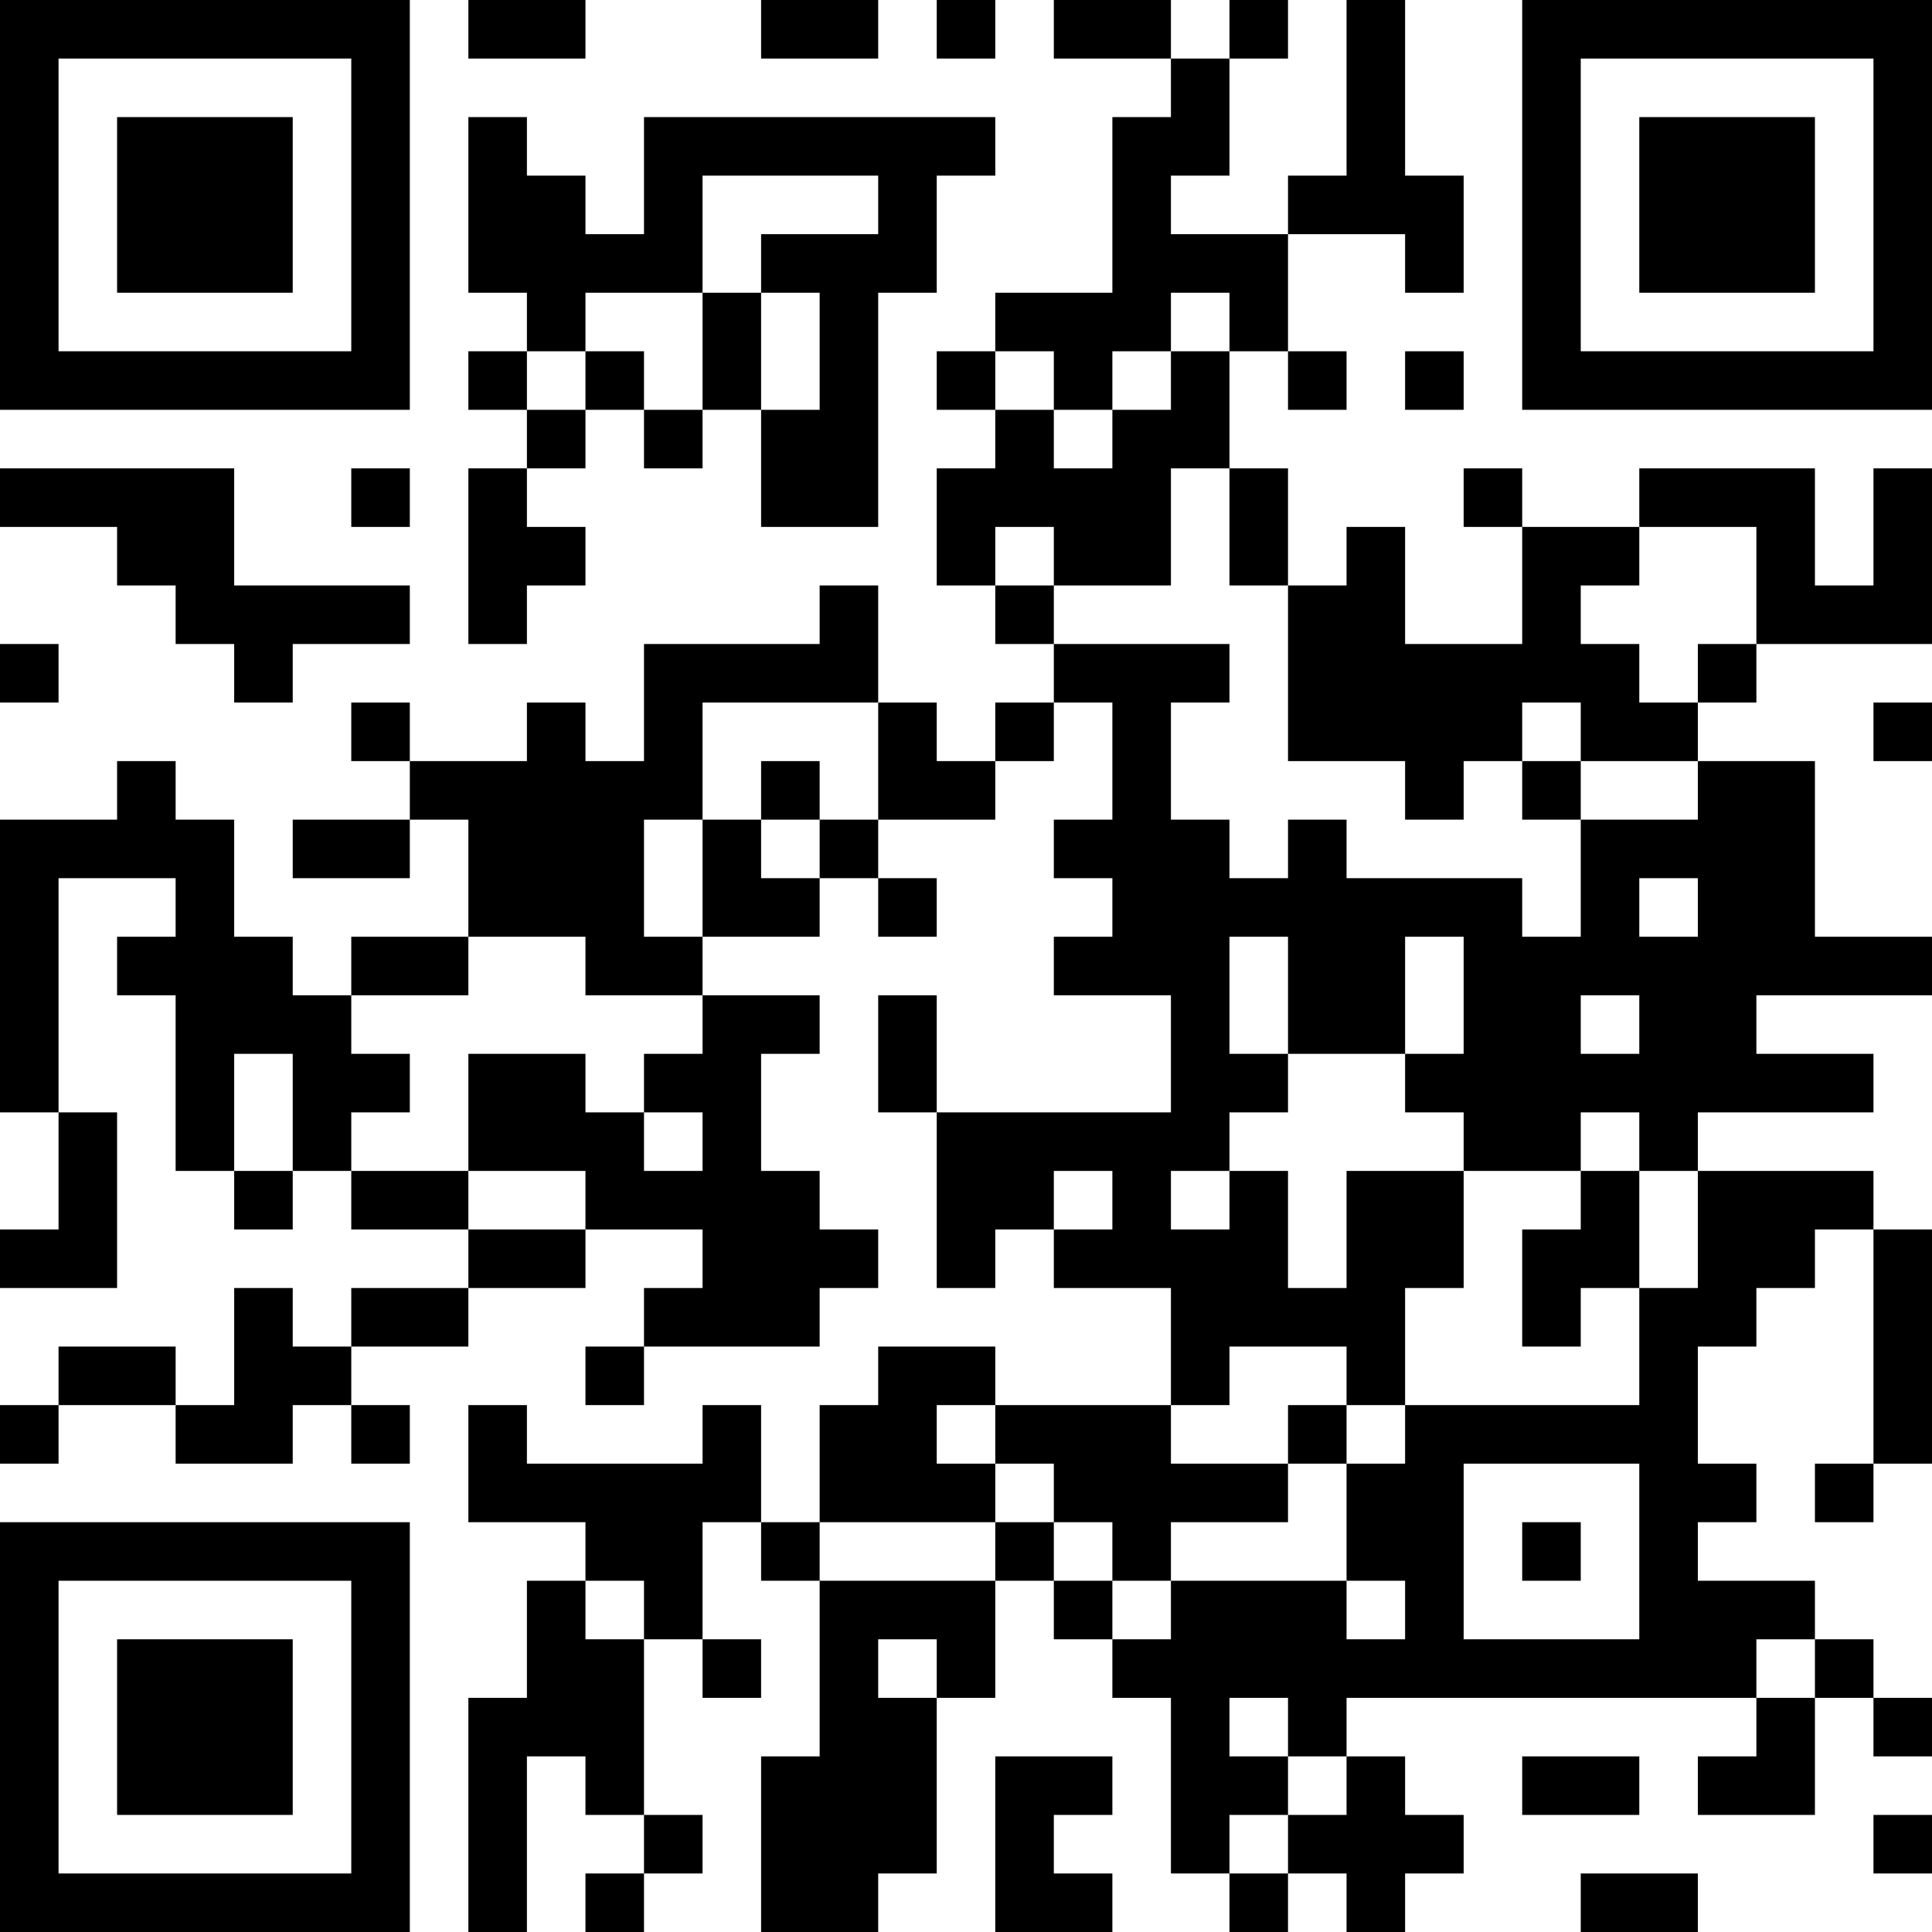
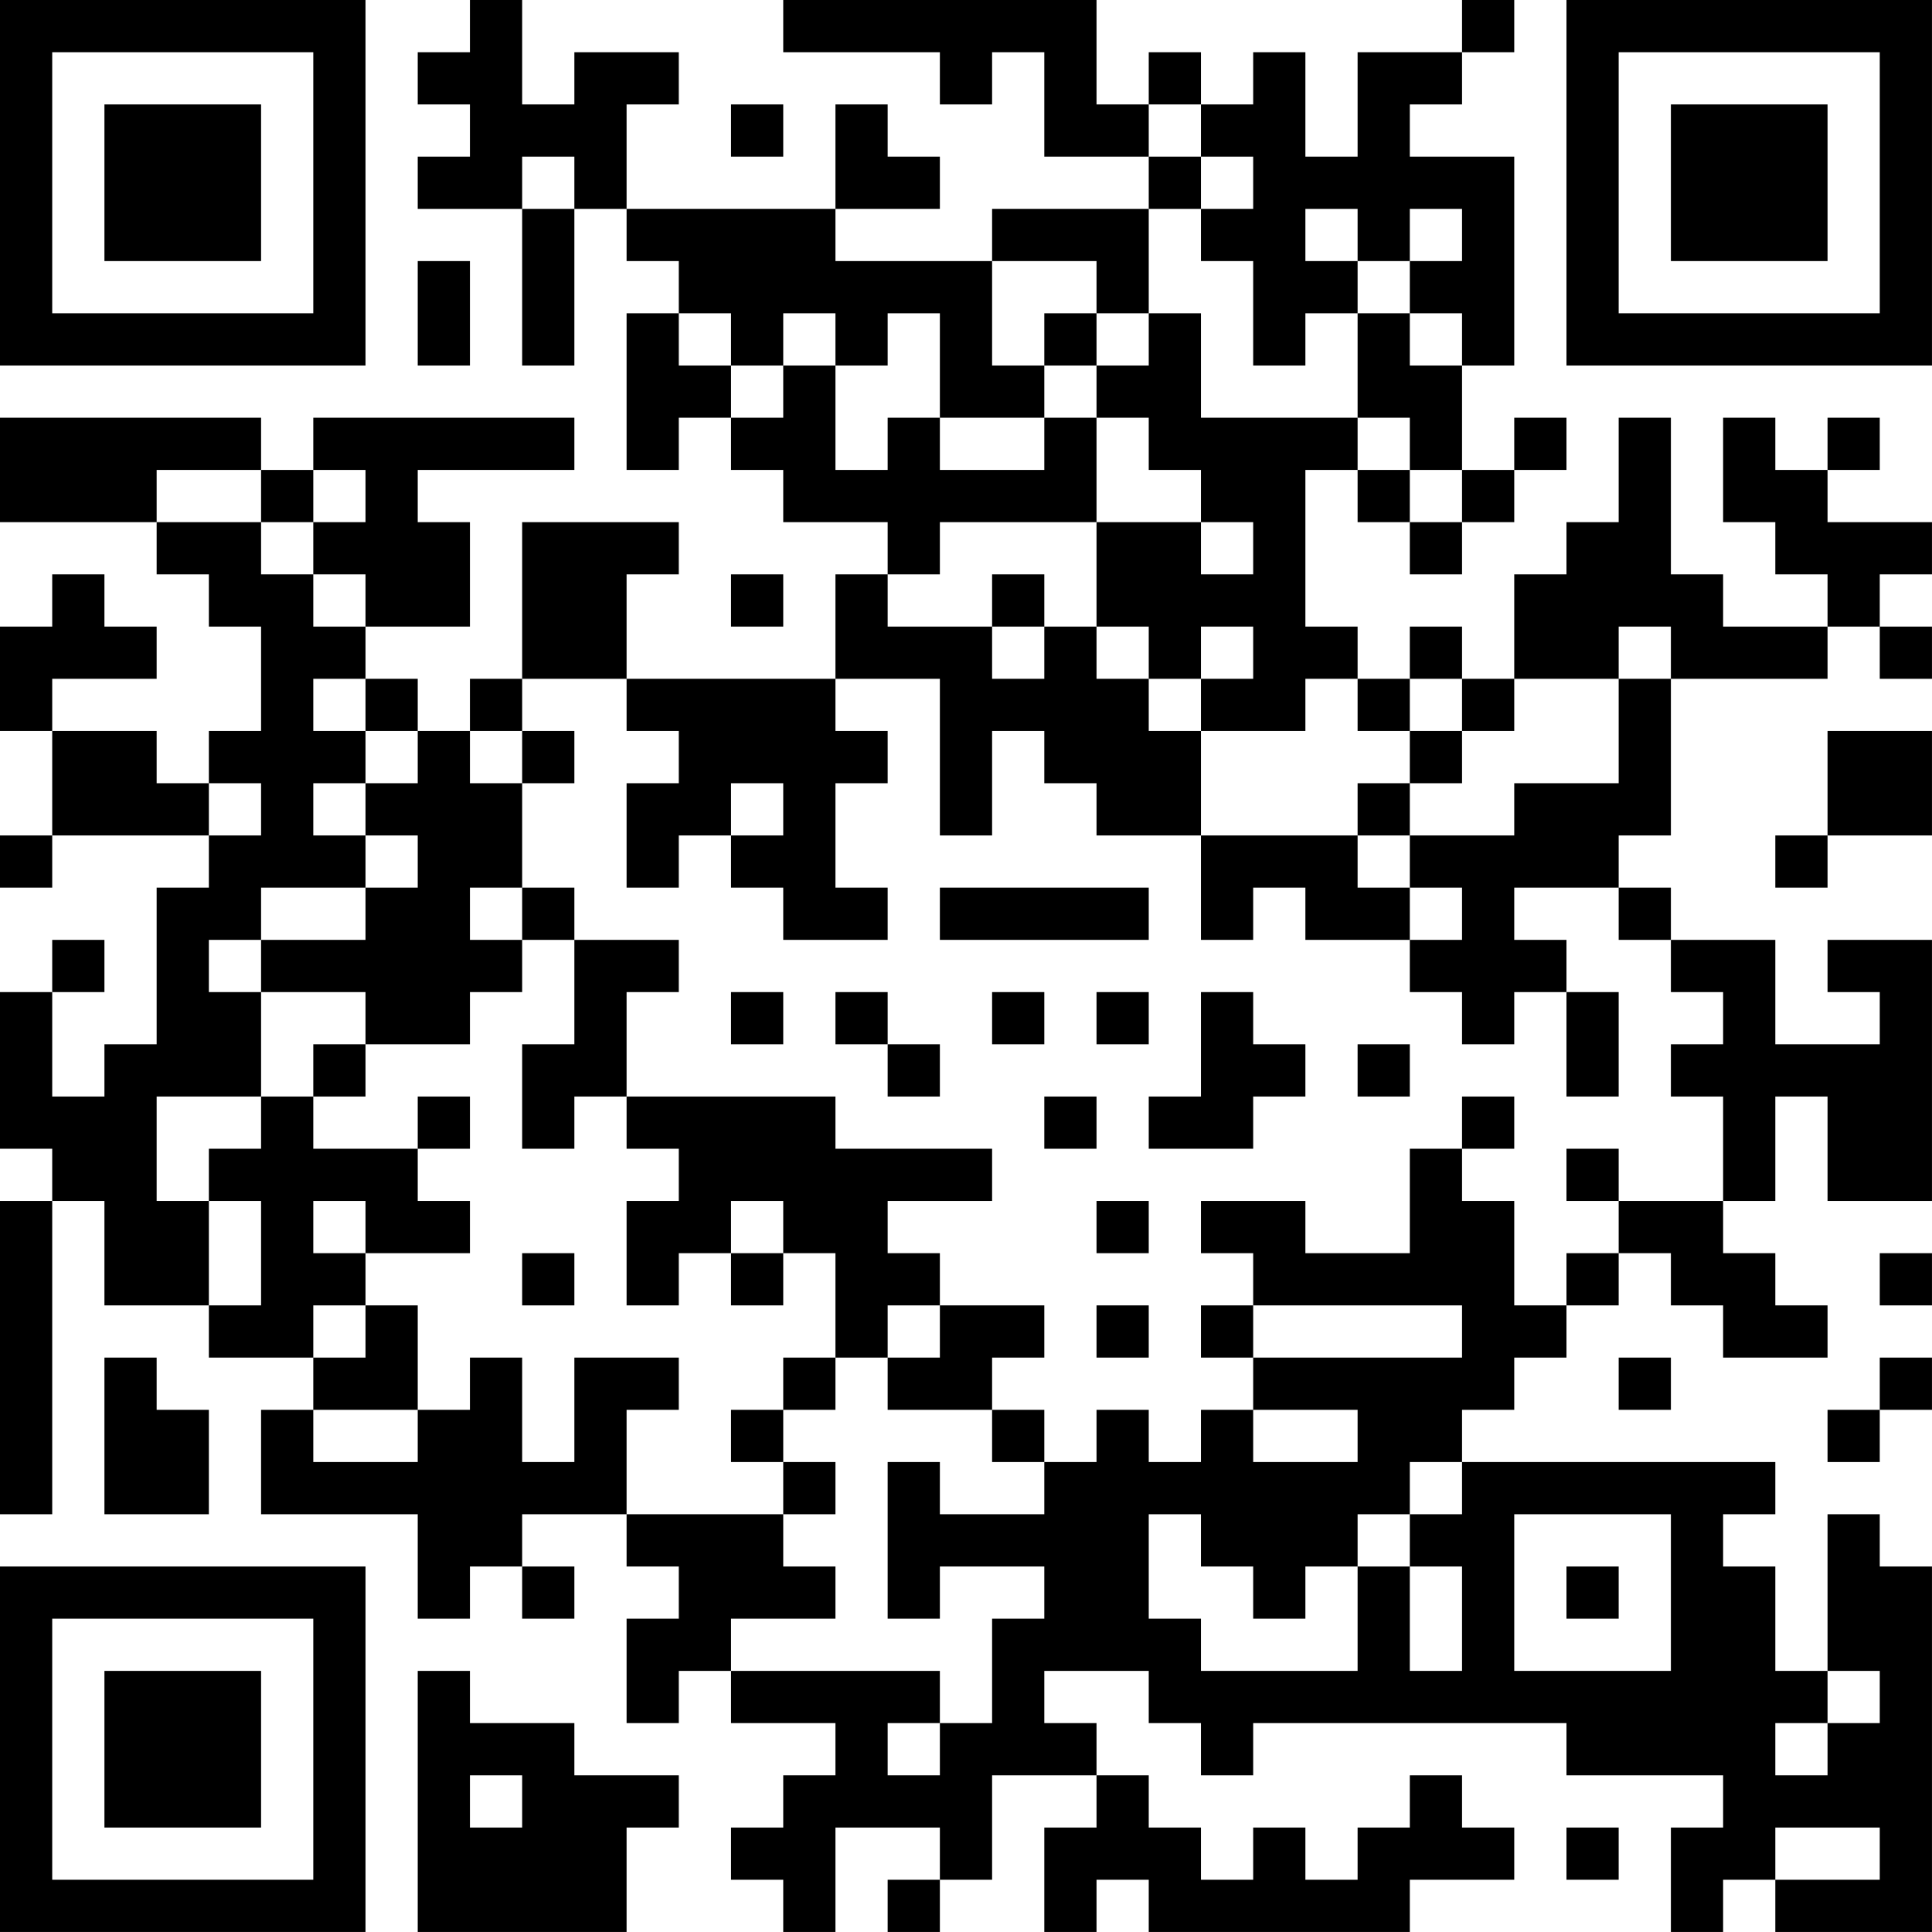
<svg xmlns="http://www.w3.org/2000/svg" version="1.1" width="300" height="300" viewBox="0 0 300 300">
  <rect x="0" y="0" width="300" height="300" fill="#ffffff" />
-   <g transform="scale(9.091)">
+   <g transform="scale(8.108)">
    <g transform="translate(0,0)">
-       <path fill-rule="evenodd" d="M8 0L8 1L10 1L10 0ZM13 0L13 1L15 1L15 0ZM16 0L16 1L17 1L17 0ZM18 0L18 1L20 1L20 2L19 2L19 5L17 5L17 6L16 6L16 7L17 7L17 8L16 8L16 10L17 10L17 11L18 11L18 12L17 12L17 13L16 13L16 12L15 12L15 10L14 10L14 11L11 11L11 13L10 13L10 12L9 12L9 13L7 13L7 12L6 12L6 13L7 13L7 14L5 14L5 15L7 15L7 14L8 14L8 16L6 16L6 17L5 17L5 16L4 16L4 14L3 14L3 13L2 13L2 14L0 14L0 19L1 19L1 21L0 21L0 22L2 22L2 19L1 19L1 15L3 15L3 16L2 16L2 17L3 17L3 20L4 20L4 21L5 21L5 20L6 20L6 21L8 21L8 22L6 22L6 23L5 23L5 22L4 22L4 24L3 24L3 23L1 23L1 24L0 24L0 25L1 25L1 24L3 24L3 25L5 25L5 24L6 24L6 25L7 25L7 24L6 24L6 23L8 23L8 22L10 22L10 21L12 21L12 22L11 22L11 23L10 23L10 24L11 24L11 23L14 23L14 22L15 22L15 21L14 21L14 20L13 20L13 18L14 18L14 17L12 17L12 16L14 16L14 15L15 15L15 16L16 16L16 15L15 15L15 14L17 14L17 13L18 13L18 12L19 12L19 14L18 14L18 15L19 15L19 16L18 16L18 17L20 17L20 19L16 19L16 17L15 17L15 19L16 19L16 22L17 22L17 21L18 21L18 22L20 22L20 24L17 24L17 23L15 23L15 24L14 24L14 26L13 26L13 24L12 24L12 25L9 25L9 24L8 24L8 26L10 26L10 27L9 27L9 29L8 29L8 33L9 33L9 30L10 30L10 31L11 31L11 32L10 32L10 33L11 33L11 32L12 32L12 31L11 31L11 28L12 28L12 29L13 29L13 28L12 28L12 26L13 26L13 27L14 27L14 30L13 30L13 33L15 33L15 32L16 32L16 29L17 29L17 27L18 27L18 28L19 28L19 29L20 29L20 32L21 32L21 33L22 33L22 32L23 32L23 33L24 33L24 32L25 32L25 31L24 31L24 30L23 30L23 29L30 29L30 30L29 30L29 31L31 31L31 29L32 29L32 30L33 30L33 29L32 29L32 28L31 28L31 27L29 27L29 26L30 26L30 25L29 25L29 23L30 23L30 22L31 22L31 21L32 21L32 25L31 25L31 26L32 26L32 25L33 25L33 21L32 21L32 20L29 20L29 19L32 19L32 18L30 18L30 17L33 17L33 16L31 16L31 13L29 13L29 12L30 12L30 11L33 11L33 8L32 8L32 10L31 10L31 8L28 8L28 9L26 9L26 8L25 8L25 9L26 9L26 11L24 11L24 9L23 9L23 10L22 10L22 8L21 8L21 6L22 6L22 7L23 7L23 6L22 6L22 4L24 4L24 5L25 5L25 3L24 3L24 0L23 0L23 3L22 3L22 4L20 4L20 3L21 3L21 1L22 1L22 0L21 0L21 1L20 1L20 0ZM8 2L8 5L9 5L9 6L8 6L8 7L9 7L9 8L8 8L8 11L9 11L9 10L10 10L10 9L9 9L9 8L10 8L10 7L11 7L11 8L12 8L12 7L13 7L13 9L15 9L15 5L16 5L16 3L17 3L17 2L11 2L11 4L10 4L10 3L9 3L9 2ZM12 3L12 5L10 5L10 6L9 6L9 7L10 7L10 6L11 6L11 7L12 7L12 5L13 5L13 7L14 7L14 5L13 5L13 4L15 4L15 3ZM20 5L20 6L19 6L19 7L18 7L18 6L17 6L17 7L18 7L18 8L19 8L19 7L20 7L20 6L21 6L21 5ZM24 6L24 7L25 7L25 6ZM0 8L0 9L2 9L2 10L3 10L3 11L4 11L4 12L5 12L5 11L7 11L7 10L4 10L4 8ZM6 8L6 9L7 9L7 8ZM20 8L20 10L18 10L18 9L17 9L17 10L18 10L18 11L21 11L21 12L20 12L20 14L21 14L21 15L22 15L22 14L23 14L23 15L26 15L26 16L27 16L27 14L29 14L29 13L27 13L27 12L26 12L26 13L25 13L25 14L24 14L24 13L22 13L22 10L21 10L21 8ZM28 9L28 10L27 10L27 11L28 11L28 12L29 12L29 11L30 11L30 9ZM0 11L0 12L1 12L1 11ZM12 12L12 14L11 14L11 16L12 16L12 14L13 14L13 15L14 15L14 14L15 14L15 12ZM32 12L32 13L33 13L33 12ZM13 13L13 14L14 14L14 13ZM26 13L26 14L27 14L27 13ZM28 15L28 16L29 16L29 15ZM8 16L8 17L6 17L6 18L7 18L7 19L6 19L6 20L8 20L8 21L10 21L10 20L8 20L8 18L10 18L10 19L11 19L11 20L12 20L12 19L11 19L11 18L12 18L12 17L10 17L10 16ZM21 16L21 18L22 18L22 19L21 19L21 20L20 20L20 21L21 21L21 20L22 20L22 22L23 22L23 20L25 20L25 22L24 22L24 24L23 24L23 23L21 23L21 24L20 24L20 25L22 25L22 26L20 26L20 27L19 27L19 26L18 26L18 25L17 25L17 24L16 24L16 25L17 25L17 26L14 26L14 27L17 27L17 26L18 26L18 27L19 27L19 28L20 28L20 27L23 27L23 28L24 28L24 27L23 27L23 25L24 25L24 24L28 24L28 22L29 22L29 20L28 20L28 19L27 19L27 20L25 20L25 19L24 19L24 18L25 18L25 16L24 16L24 18L22 18L22 16ZM27 17L27 18L28 18L28 17ZM4 18L4 20L5 20L5 18ZM18 20L18 21L19 21L19 20ZM27 20L27 21L26 21L26 23L27 23L27 22L28 22L28 20ZM22 24L22 25L23 25L23 24ZM25 25L25 28L28 28L28 25ZM26 26L26 27L27 27L27 26ZM10 27L10 28L11 28L11 27ZM15 28L15 29L16 29L16 28ZM30 28L30 29L31 29L31 28ZM21 29L21 30L22 30L22 31L21 31L21 32L22 32L22 31L23 31L23 30L22 30L22 29ZM17 30L17 33L19 33L19 32L18 32L18 31L19 31L19 30ZM26 30L26 31L28 31L28 30ZM32 31L32 32L33 32L33 31ZM27 32L27 33L29 33L29 32ZM0 0L0 7L7 7L7 0ZM1 1L1 6L6 6L6 1ZM2 2L2 5L5 5L5 2ZM26 0L26 7L33 7L33 0ZM27 1L27 6L32 6L32 1ZM28 2L28 5L31 5L31 2ZM0 26L0 33L7 33L7 26ZM1 27L1 32L6 32L6 27ZM2 28L2 31L5 31L5 28Z" fill="#000000" />
+       <path fill-rule="evenodd" d="M9 0L9 1L8 1L8 2L9 2L9 3L8 3L8 4L10 4L10 7L11 7L11 4L12 4L12 5L13 5L13 6L12 6L12 9L13 9L13 8L14 8L14 9L15 9L15 10L17 10L17 11L16 11L16 13L12 13L12 11L13 11L13 10L10 10L10 13L9 13L9 14L8 14L8 13L7 13L7 12L9 12L9 10L8 10L8 9L11 9L11 8L6 8L6 9L5 9L5 8L0 8L0 10L3 10L3 11L4 11L4 12L5 12L5 14L4 14L4 15L3 15L3 14L1 14L1 13L3 13L3 12L2 12L2 11L1 11L1 12L0 12L0 14L1 14L1 16L0 16L0 17L1 17L1 16L4 16L4 17L3 17L3 20L2 20L2 21L1 21L1 19L2 19L2 18L1 18L1 19L0 19L0 22L1 22L1 23L0 23L0 29L1 29L1 23L2 23L2 25L4 25L4 26L6 26L6 27L5 27L5 29L8 29L8 31L9 31L9 30L10 30L10 31L11 31L11 30L10 30L10 29L12 29L12 30L13 30L13 31L12 31L12 33L13 33L13 32L14 32L14 33L16 33L16 34L15 34L15 35L14 35L14 36L15 36L15 37L16 37L16 35L18 35L18 36L17 36L17 37L18 37L18 36L19 36L19 34L21 34L21 35L20 35L20 37L21 37L21 36L22 36L22 37L27 37L27 36L29 36L29 35L28 35L28 34L27 34L27 35L26 35L26 36L25 36L25 35L24 35L24 36L23 36L23 35L22 35L22 34L21 34L21 33L20 33L20 32L22 32L22 33L23 33L23 34L24 34L24 33L30 33L30 34L33 34L33 35L32 35L32 37L33 37L33 36L34 36L34 37L37 37L37 30L36 30L36 29L35 29L35 32L34 32L34 30L33 30L33 29L34 29L34 28L28 28L28 27L29 27L29 26L30 26L30 25L31 25L31 24L32 24L32 25L33 25L33 26L35 26L35 25L34 25L34 24L33 24L33 23L34 23L34 21L35 21L35 23L37 23L37 18L35 18L35 19L36 19L36 20L34 20L34 18L32 18L32 17L31 17L31 16L32 16L32 13L35 13L35 12L36 12L36 13L37 13L37 12L36 12L36 11L37 11L37 10L35 10L35 9L36 9L36 8L35 8L35 9L34 9L34 8L33 8L33 10L34 10L34 11L35 11L35 12L33 12L33 11L32 11L32 8L31 8L31 10L30 10L30 11L29 11L29 13L28 13L28 12L27 12L27 13L26 13L26 12L25 12L25 9L26 9L26 10L27 10L27 11L28 11L28 10L29 10L29 9L30 9L30 8L29 8L29 9L28 9L28 7L29 7L29 3L27 3L27 2L28 2L28 1L29 1L29 0L28 0L28 1L26 1L26 3L25 3L25 1L24 1L24 2L23 2L23 1L22 1L22 2L21 2L21 0L15 0L15 1L18 1L18 2L19 2L19 1L20 1L20 3L22 3L22 4L19 4L19 5L16 5L16 4L18 4L18 3L17 3L17 2L16 2L16 4L12 4L12 2L13 2L13 1L11 1L11 2L10 2L10 0ZM14 2L14 3L15 3L15 2ZM22 2L22 3L23 3L23 4L22 4L22 6L21 6L21 5L19 5L19 7L20 7L20 8L18 8L18 6L17 6L17 7L16 7L16 6L15 6L15 7L14 7L14 6L13 6L13 7L14 7L14 8L15 8L15 7L16 7L16 9L17 9L17 8L18 8L18 9L20 9L20 8L21 8L21 10L18 10L18 11L17 11L17 12L19 12L19 13L20 13L20 12L21 12L21 13L22 13L22 14L23 14L23 16L21 16L21 15L20 15L20 14L19 14L19 16L18 16L18 13L16 13L16 14L17 14L17 15L16 15L16 17L17 17L17 18L15 18L15 17L14 17L14 16L15 16L15 15L14 15L14 16L13 16L13 17L12 17L12 15L13 15L13 14L12 14L12 13L10 13L10 14L9 14L9 15L10 15L10 17L9 17L9 18L10 18L10 19L9 19L9 20L7 20L7 19L5 19L5 18L7 18L7 17L8 17L8 16L7 16L7 15L8 15L8 14L7 14L7 13L6 13L6 14L7 14L7 15L6 15L6 16L7 16L7 17L5 17L5 18L4 18L4 19L5 19L5 21L3 21L3 23L4 23L4 25L5 25L5 23L4 23L4 22L5 22L5 21L6 21L6 22L8 22L8 23L9 23L9 24L7 24L7 23L6 23L6 24L7 24L7 25L6 25L6 26L7 26L7 25L8 25L8 27L6 27L6 28L8 28L8 27L9 27L9 26L10 26L10 28L11 28L11 26L13 26L13 27L12 27L12 29L15 29L15 30L16 30L16 31L14 31L14 32L18 32L18 33L17 33L17 34L18 34L18 33L19 33L19 31L20 31L20 30L18 30L18 31L17 31L17 28L18 28L18 29L20 29L20 28L21 28L21 27L22 27L22 28L23 28L23 27L24 27L24 28L26 28L26 27L24 27L24 26L28 26L28 25L24 25L24 24L23 24L23 23L25 23L25 24L27 24L27 22L28 22L28 23L29 23L29 25L30 25L30 24L31 24L31 23L33 23L33 21L32 21L32 20L33 20L33 19L32 19L32 18L31 18L31 17L29 17L29 18L30 18L30 19L29 19L29 20L28 20L28 19L27 19L27 18L28 18L28 17L27 17L27 16L29 16L29 15L31 15L31 13L32 13L32 12L31 12L31 13L29 13L29 14L28 14L28 13L27 13L27 14L26 14L26 13L25 13L25 14L23 14L23 13L24 13L24 12L23 12L23 13L22 13L22 12L21 12L21 10L23 10L23 11L24 11L24 10L23 10L23 9L22 9L22 8L21 8L21 7L22 7L22 6L23 6L23 8L26 8L26 9L27 9L27 10L28 10L28 9L27 9L27 8L26 8L26 6L27 6L27 7L28 7L28 6L27 6L27 5L28 5L28 4L27 4L27 5L26 5L26 4L25 4L25 5L26 5L26 6L25 6L25 7L24 7L24 5L23 5L23 4L24 4L24 3L23 3L23 2ZM10 3L10 4L11 4L11 3ZM8 5L8 7L9 7L9 5ZM20 6L20 7L21 7L21 6ZM3 9L3 10L5 10L5 11L6 11L6 12L7 12L7 11L6 11L6 10L7 10L7 9L6 9L6 10L5 10L5 9ZM14 11L14 12L15 12L15 11ZM19 11L19 12L20 12L20 11ZM10 14L10 15L11 15L11 14ZM27 14L27 15L26 15L26 16L23 16L23 18L24 18L24 17L25 17L25 18L27 18L27 17L26 17L26 16L27 16L27 15L28 15L28 14ZM35 14L35 16L34 16L34 17L35 17L35 16L37 16L37 14ZM4 15L4 16L5 16L5 15ZM10 17L10 18L11 18L11 20L10 20L10 22L11 22L11 21L12 21L12 22L13 22L13 23L12 23L12 25L13 25L13 24L14 24L14 25L15 25L15 24L16 24L16 26L15 26L15 27L14 27L14 28L15 28L15 29L16 29L16 28L15 28L15 27L16 27L16 26L17 26L17 27L19 27L19 28L20 28L20 27L19 27L19 26L20 26L20 25L18 25L18 24L17 24L17 23L19 23L19 22L16 22L16 21L12 21L12 19L13 19L13 18L11 18L11 17ZM18 17L18 18L22 18L22 17ZM14 19L14 20L15 20L15 19ZM16 19L16 20L17 20L17 21L18 21L18 20L17 20L17 19ZM19 19L19 20L20 20L20 19ZM21 19L21 20L22 20L22 19ZM23 19L23 21L22 21L22 22L24 22L24 21L25 21L25 20L24 20L24 19ZM30 19L30 21L31 21L31 19ZM6 20L6 21L7 21L7 20ZM26 20L26 21L27 21L27 20ZM8 21L8 22L9 22L9 21ZM20 21L20 22L21 22L21 21ZM28 21L28 22L29 22L29 21ZM30 22L30 23L31 23L31 22ZM14 23L14 24L15 24L15 23ZM21 23L21 24L22 24L22 23ZM10 24L10 25L11 25L11 24ZM36 24L36 25L37 25L37 24ZM17 25L17 26L18 26L18 25ZM21 25L21 26L22 26L22 25ZM23 25L23 26L24 26L24 25ZM2 26L2 29L4 29L4 27L3 27L3 26ZM31 26L31 27L32 27L32 26ZM36 26L36 27L35 27L35 28L36 28L36 27L37 27L37 26ZM27 28L27 29L26 29L26 30L25 30L25 31L24 31L24 30L23 30L23 29L22 29L22 31L23 31L23 32L26 32L26 30L27 30L27 32L28 32L28 30L27 30L27 29L28 29L28 28ZM29 29L29 32L32 32L32 29ZM30 30L30 31L31 31L31 30ZM8 32L8 37L12 37L12 35L13 35L13 34L11 34L11 33L9 33L9 32ZM35 32L35 33L34 33L34 34L35 34L35 33L36 33L36 32ZM9 34L9 35L10 35L10 34ZM30 35L30 36L31 36L31 35ZM34 35L34 36L36 36L36 35ZM0 0L0 7L7 7L7 0ZM1 1L1 6L6 6L6 1ZM2 2L2 5L5 5L5 2ZM30 0L30 7L37 7L37 0ZM31 1L31 6L36 6L36 1ZM32 2L32 5L35 5L35 2ZM0 30L0 37L7 37L7 30ZM1 31L1 36L6 36L6 31ZM2 32L2 35L5 35L5 32Z" fill="#000000" />
    </g>
  </g>
</svg>
